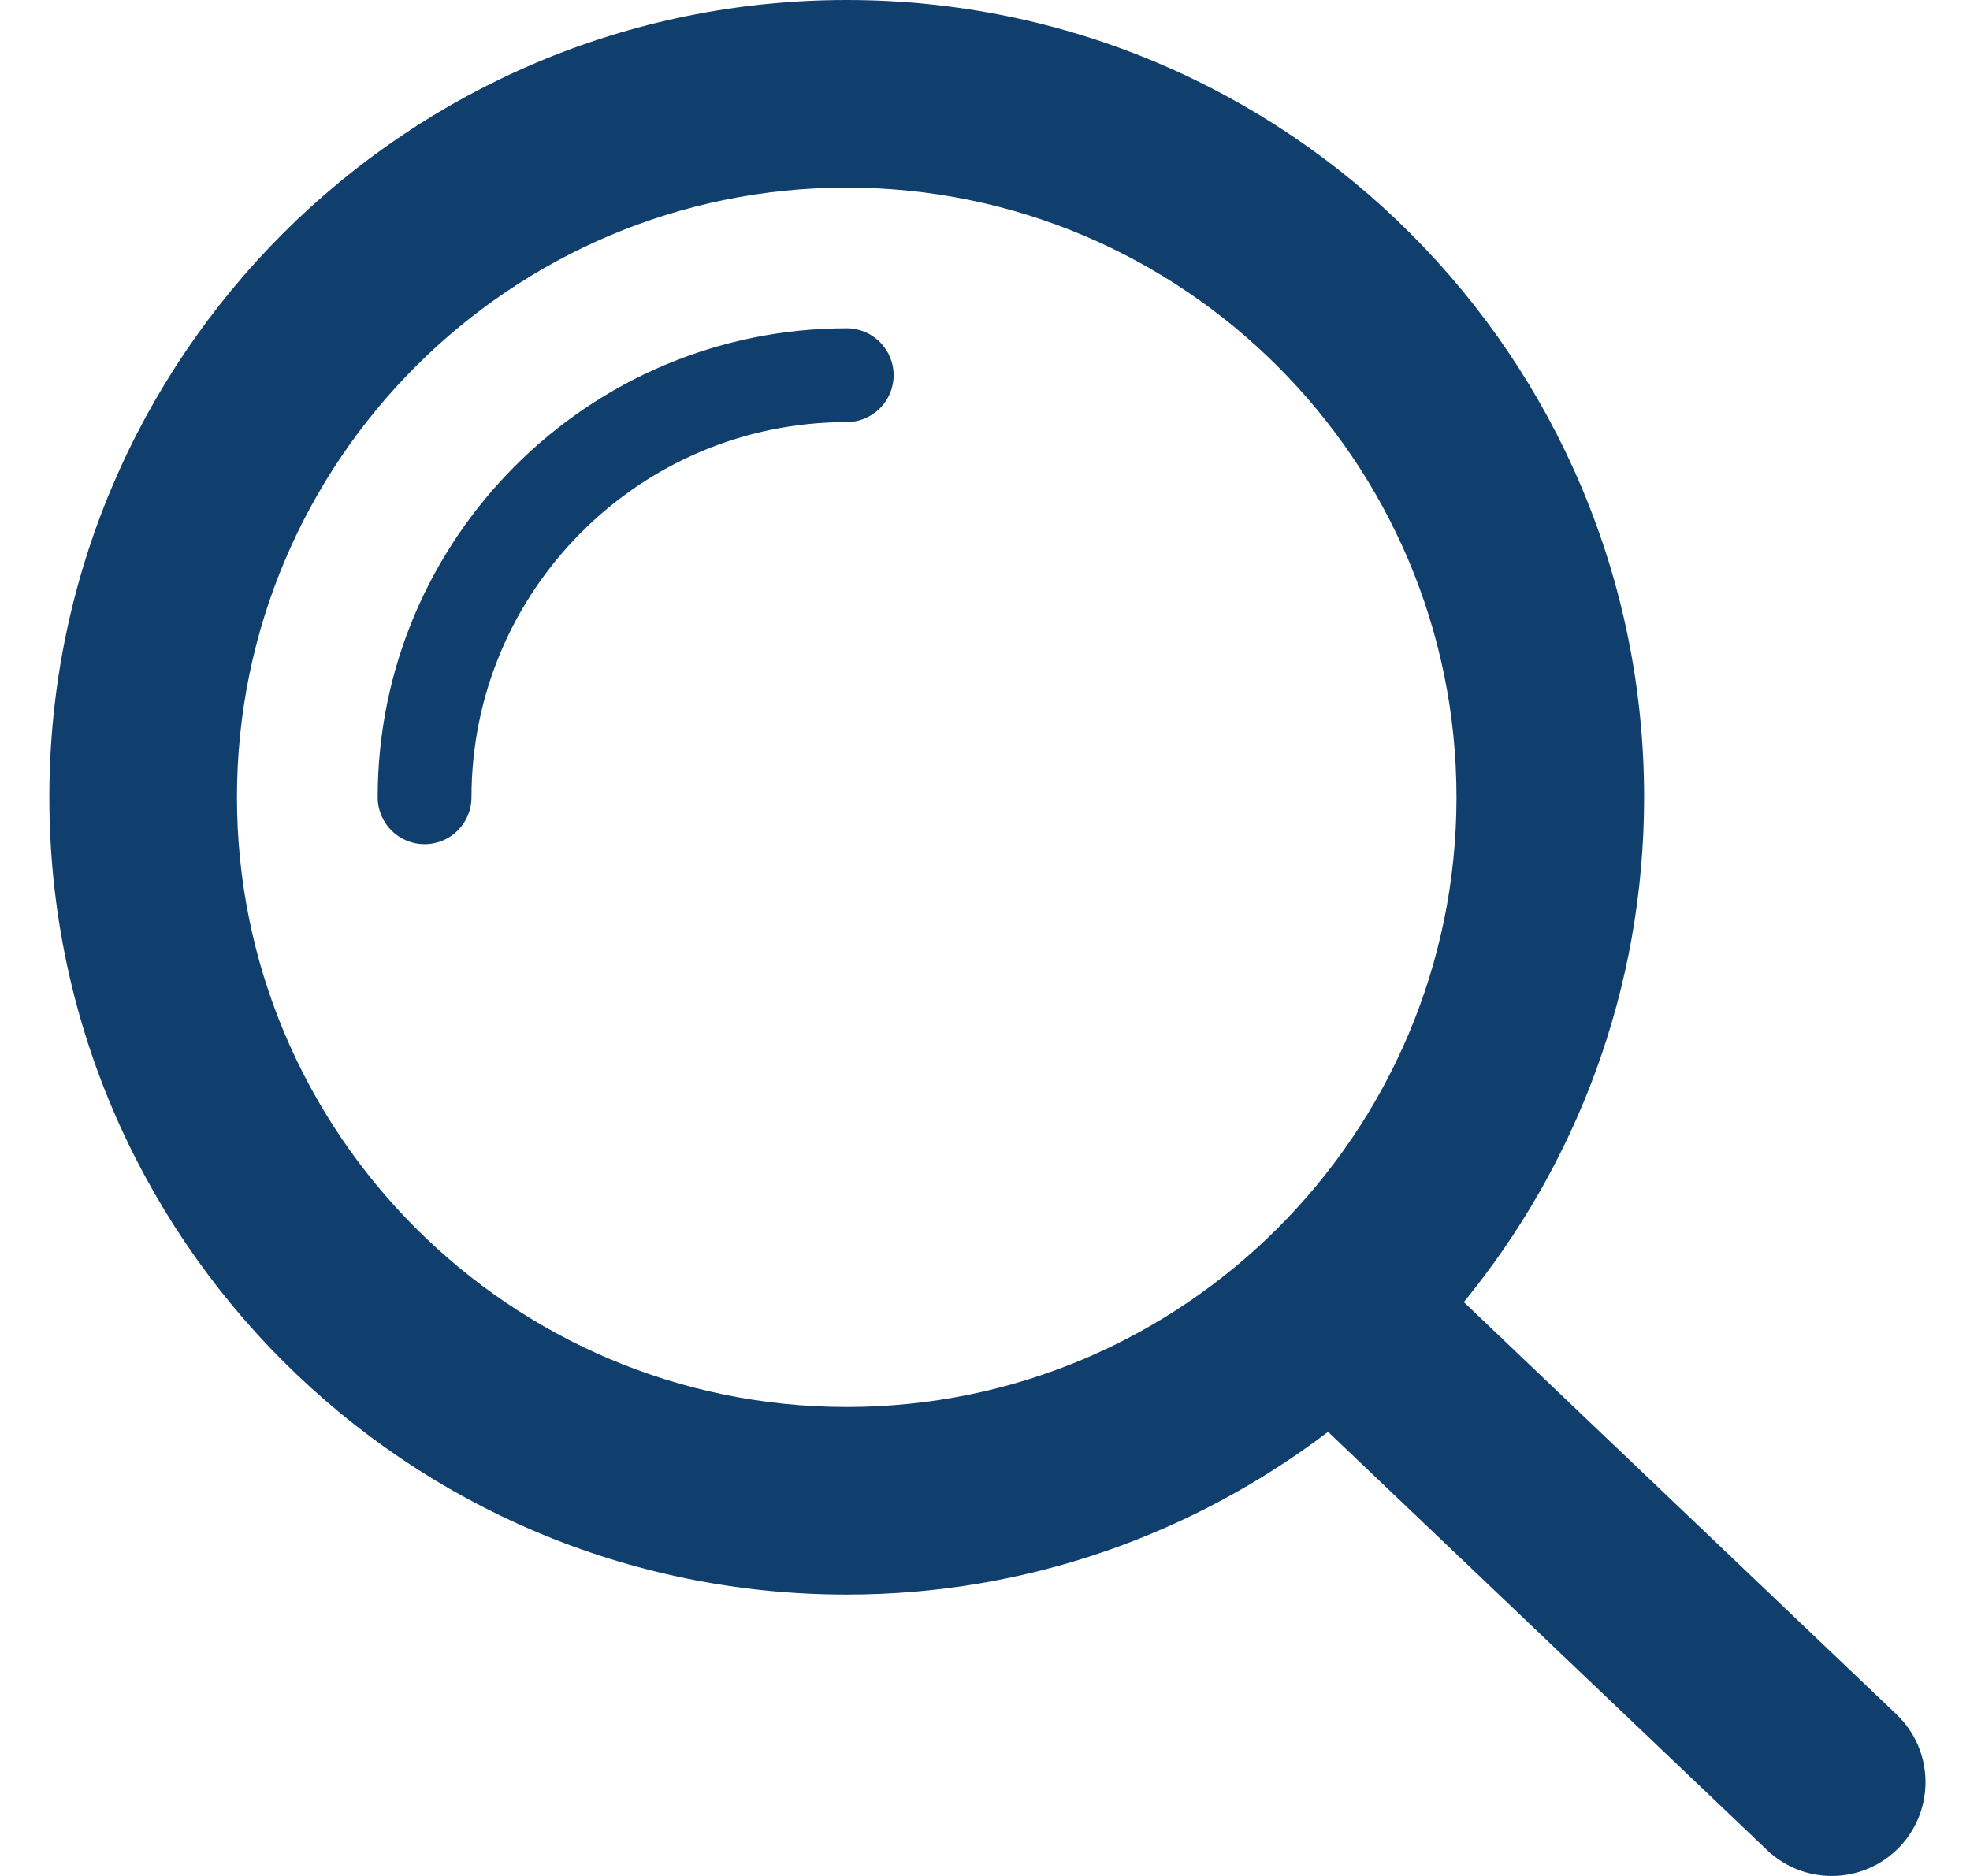
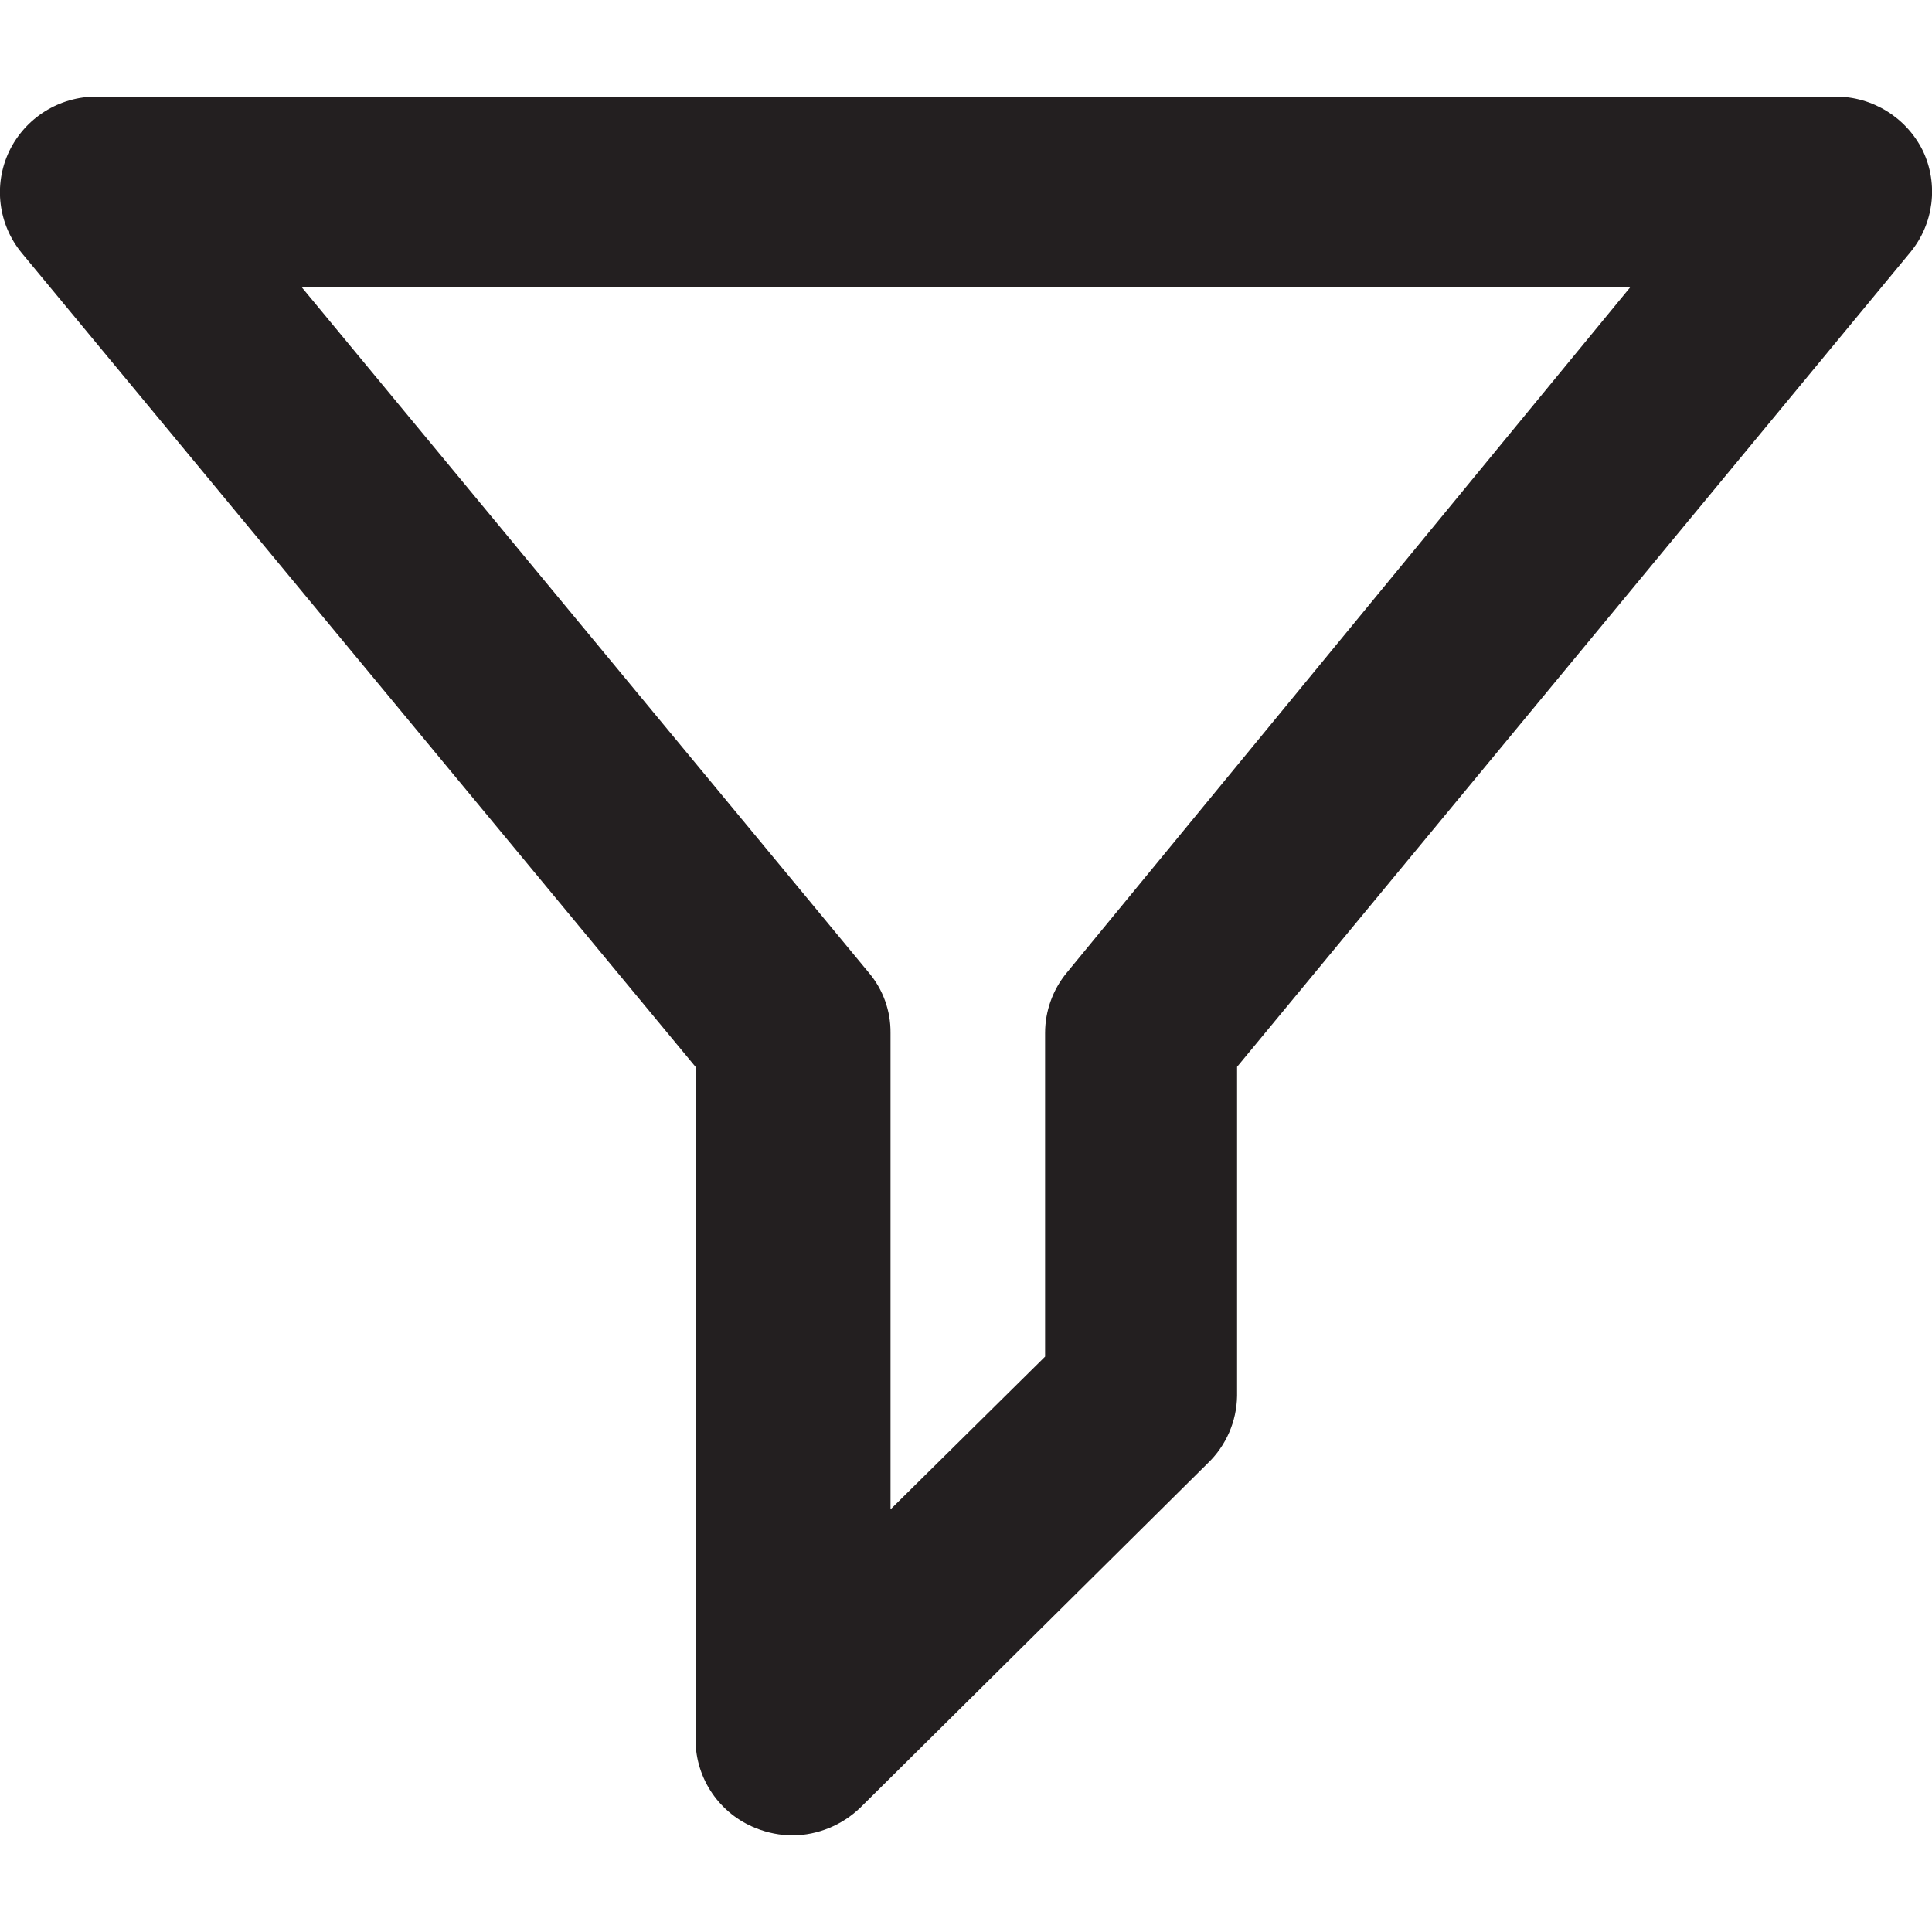
- <svg xmlns="http://www.w3.org/2000/svg" width="21px" height="20px" viewBox="0 0 21 20" version="1.1">
-   <defs />
-   <g id="Dual-list" stroke="none" stroke-width="1" fill="none" fill-rule="evenodd" transform="translate(-589, -4607)">
-     <g id="Group-18-Copy-3" transform="translate(257, 4597)" fill="#113F6D">
-       <g id="Search-Bar-Copy-4" transform="translate(5, 0)">
-         <g id="Group">
-           <g id="iconnew/20px/display/search" transform="translate(327.526, 10)">
-             <path d="M8.5,15 C12.084,15 15,12.084 15,8.5 C15,4.916 12.084,2 8.5,2 C4.916,2 2,4.916 2,8.5 C2,12.084 4.916,15 8.5,15 M19.724,19.69 C19.527,19.896 19.264,20 19,20 C18.752,20 18.504,19.908 18.311,19.724 L13.631,15.265 C12.204,16.349 10.43,17 8.5,17 C3.806,17 0,13.194 0,8.5 C0,3.806 3.806,0 8.5,0 C13.194,0 17,3.806 17,8.5 C17,10.542 16.278,12.416 15.078,13.882 L19.689,18.276 C20.09,18.657 20.104,19.29 19.724,19.69 M4,9 C3.724,9 3.5,8.776 3.5,8.5 C3.5,5.743 5.743,3.5 8.5,3.5 C8.776,3.5 9,3.724 9,4 C9,4.276 8.776,4.5 8.5,4.5 C6.294,4.5 4.5,6.294 4.5,8.5 C4.5,8.776 4.276,9 4,9" id="Page-1" />
-           </g>
-         </g>
-       </g>
-     </g>
-   </g>
+ <svg xmlns="http://www.w3.org/2000/svg" id="Layer_1" data-name="Layer 1" viewBox="0 0 32 32">
+   <defs>
+     <style>.cls-1{fill:#231f20;}</style>
+   </defs>
+   <path class="cls-1" d="M13.13,30.4a1.66,1.66,0,0,1-.61-.12,1.58,1.58,0,0,1-1-1.46V17.67L.36,4.19A1.58,1.58,0,0,1,.15,2.51,1.6,1.6,0,0,1,1.6,1.6H30.4a1.61,1.61,0,0,1,1.45.9,1.58,1.58,0,0,1-.21,1.68L20.49,17.67v5.45A1.58,1.58,0,0,1,20,24.24l-5.75,5.7A1.64,1.64,0,0,1,13.13,30.4ZM5,4.76l9.39,11.35a1.52,1.52,0,0,1,.36,1V25l2.56-2.53V17.11a1.57,1.57,0,0,1,.36-1L27,4.76Z" />
</svg>
